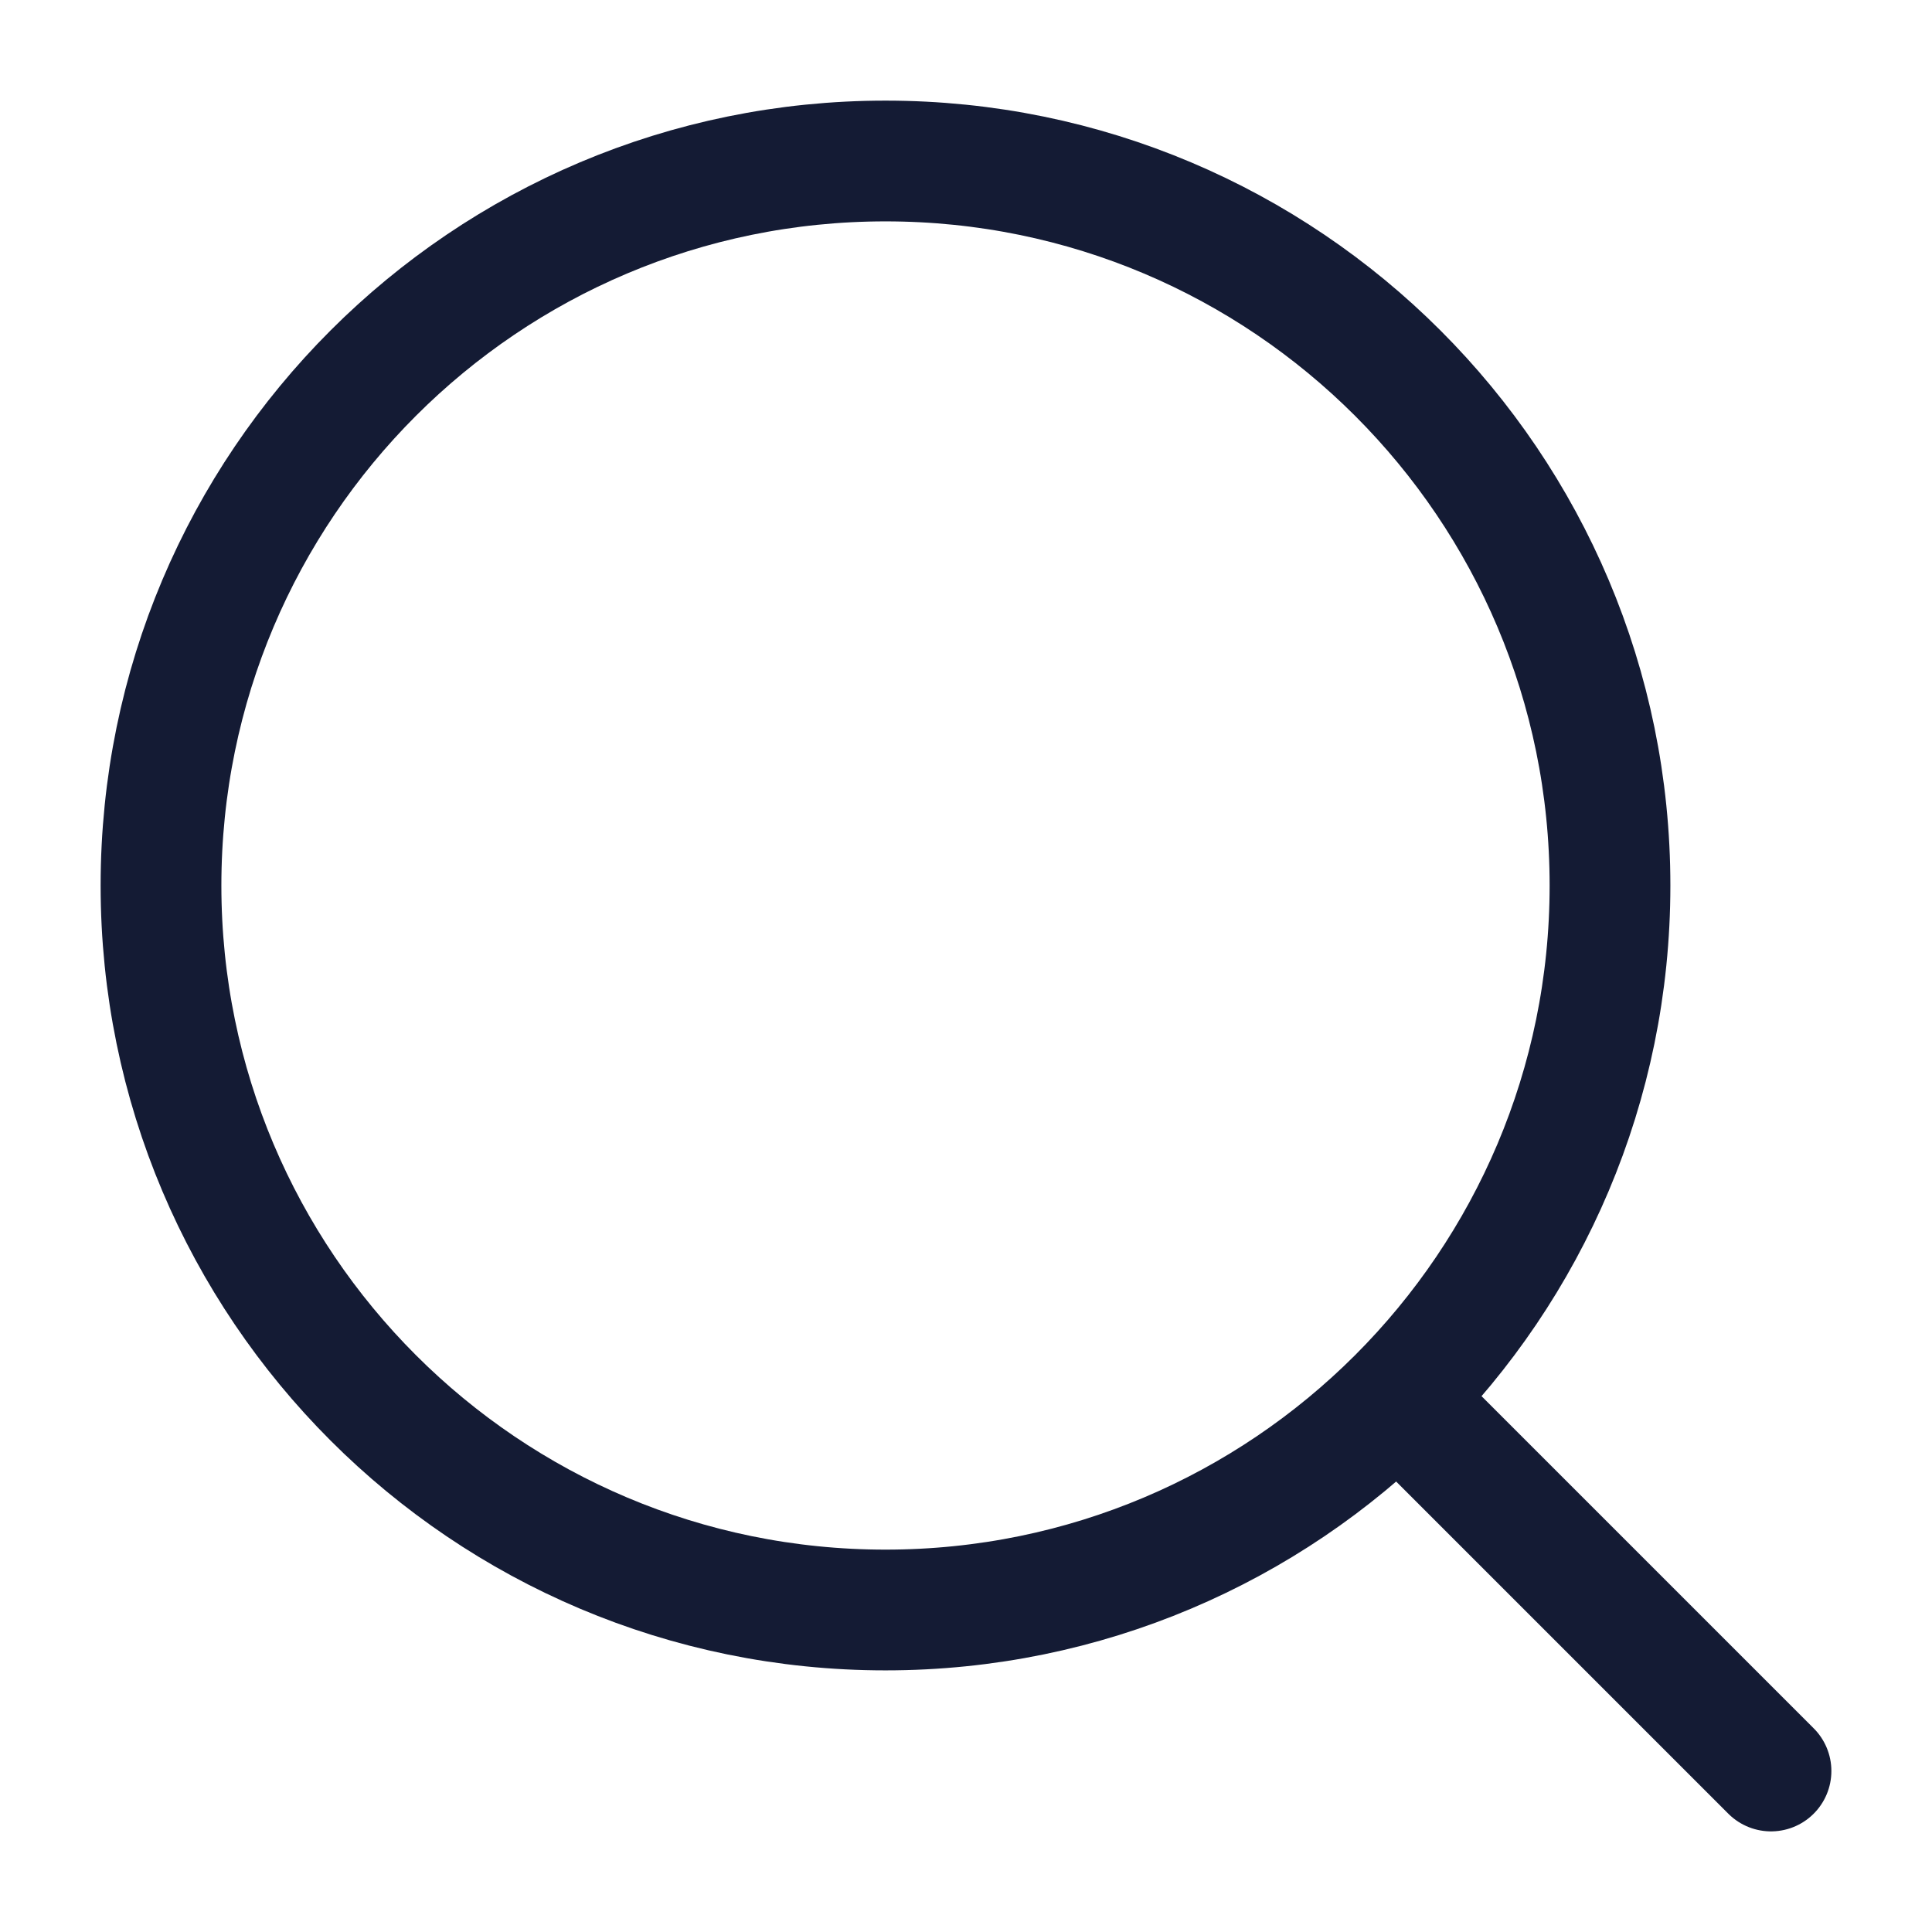
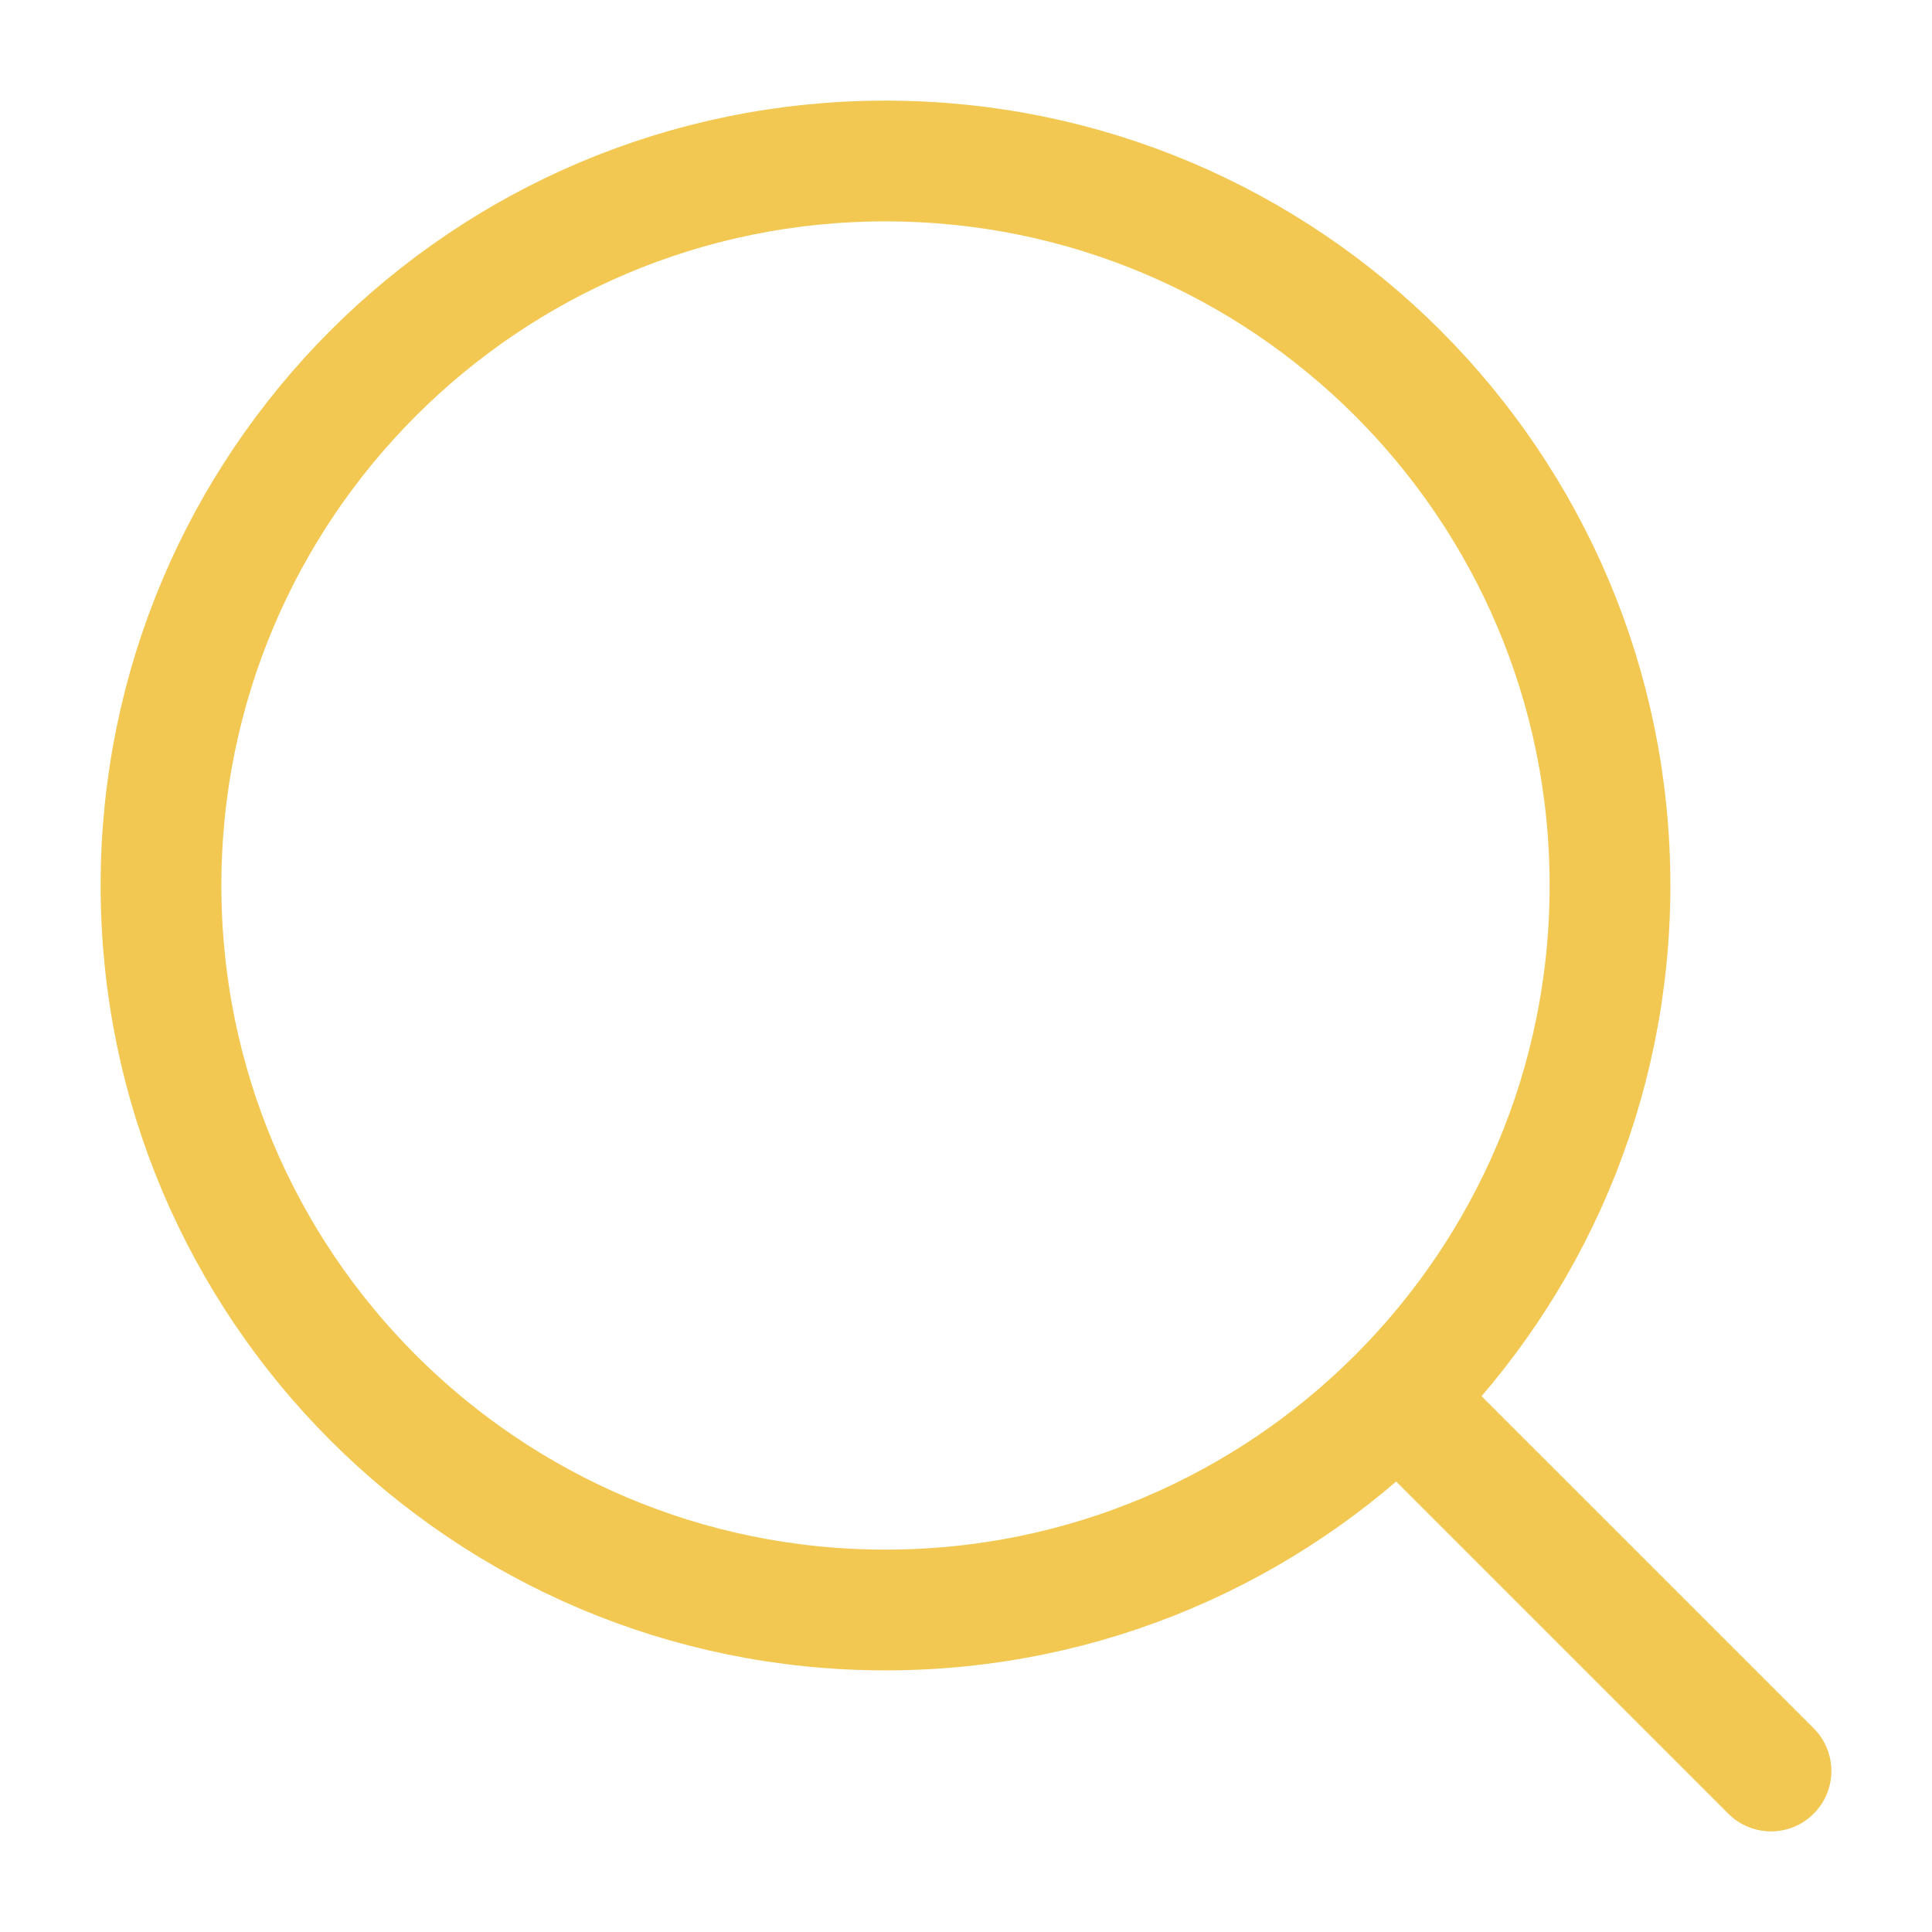
<svg xmlns="http://www.w3.org/2000/svg" width="24" height="24" viewBox="0 0 24 24" fill="none">
-   <path d="M17.5 17.5L22 22" stroke="#141B34" stroke-width="1.5" stroke-linecap="round" stroke-linejoin="round" />
-   <path d="M20 11C20 6.029 15.971 2 11 2C6.029 2 2 6.029 2 11C2 15.971 6.029 20 11 20C15.971 20 20 15.971 20 11Z" stroke="#141B34" stroke-width="1.5" stroke-linejoin="round" />
+   <path d="M17.5 17.5L22 22" stroke="#F2C852" stroke-width="1.5" stroke-linecap="round" stroke-linejoin="round" />
+   <path d="M20 11C20 6.029 15.971 2 11 2C6.029 2 2 6.029 2 11C2 15.971 6.029 20 11 20C15.971 20 20 15.971 20 11Z" stroke="#F2C852" stroke-width="1.5" stroke-linejoin="round" />
</svg>
